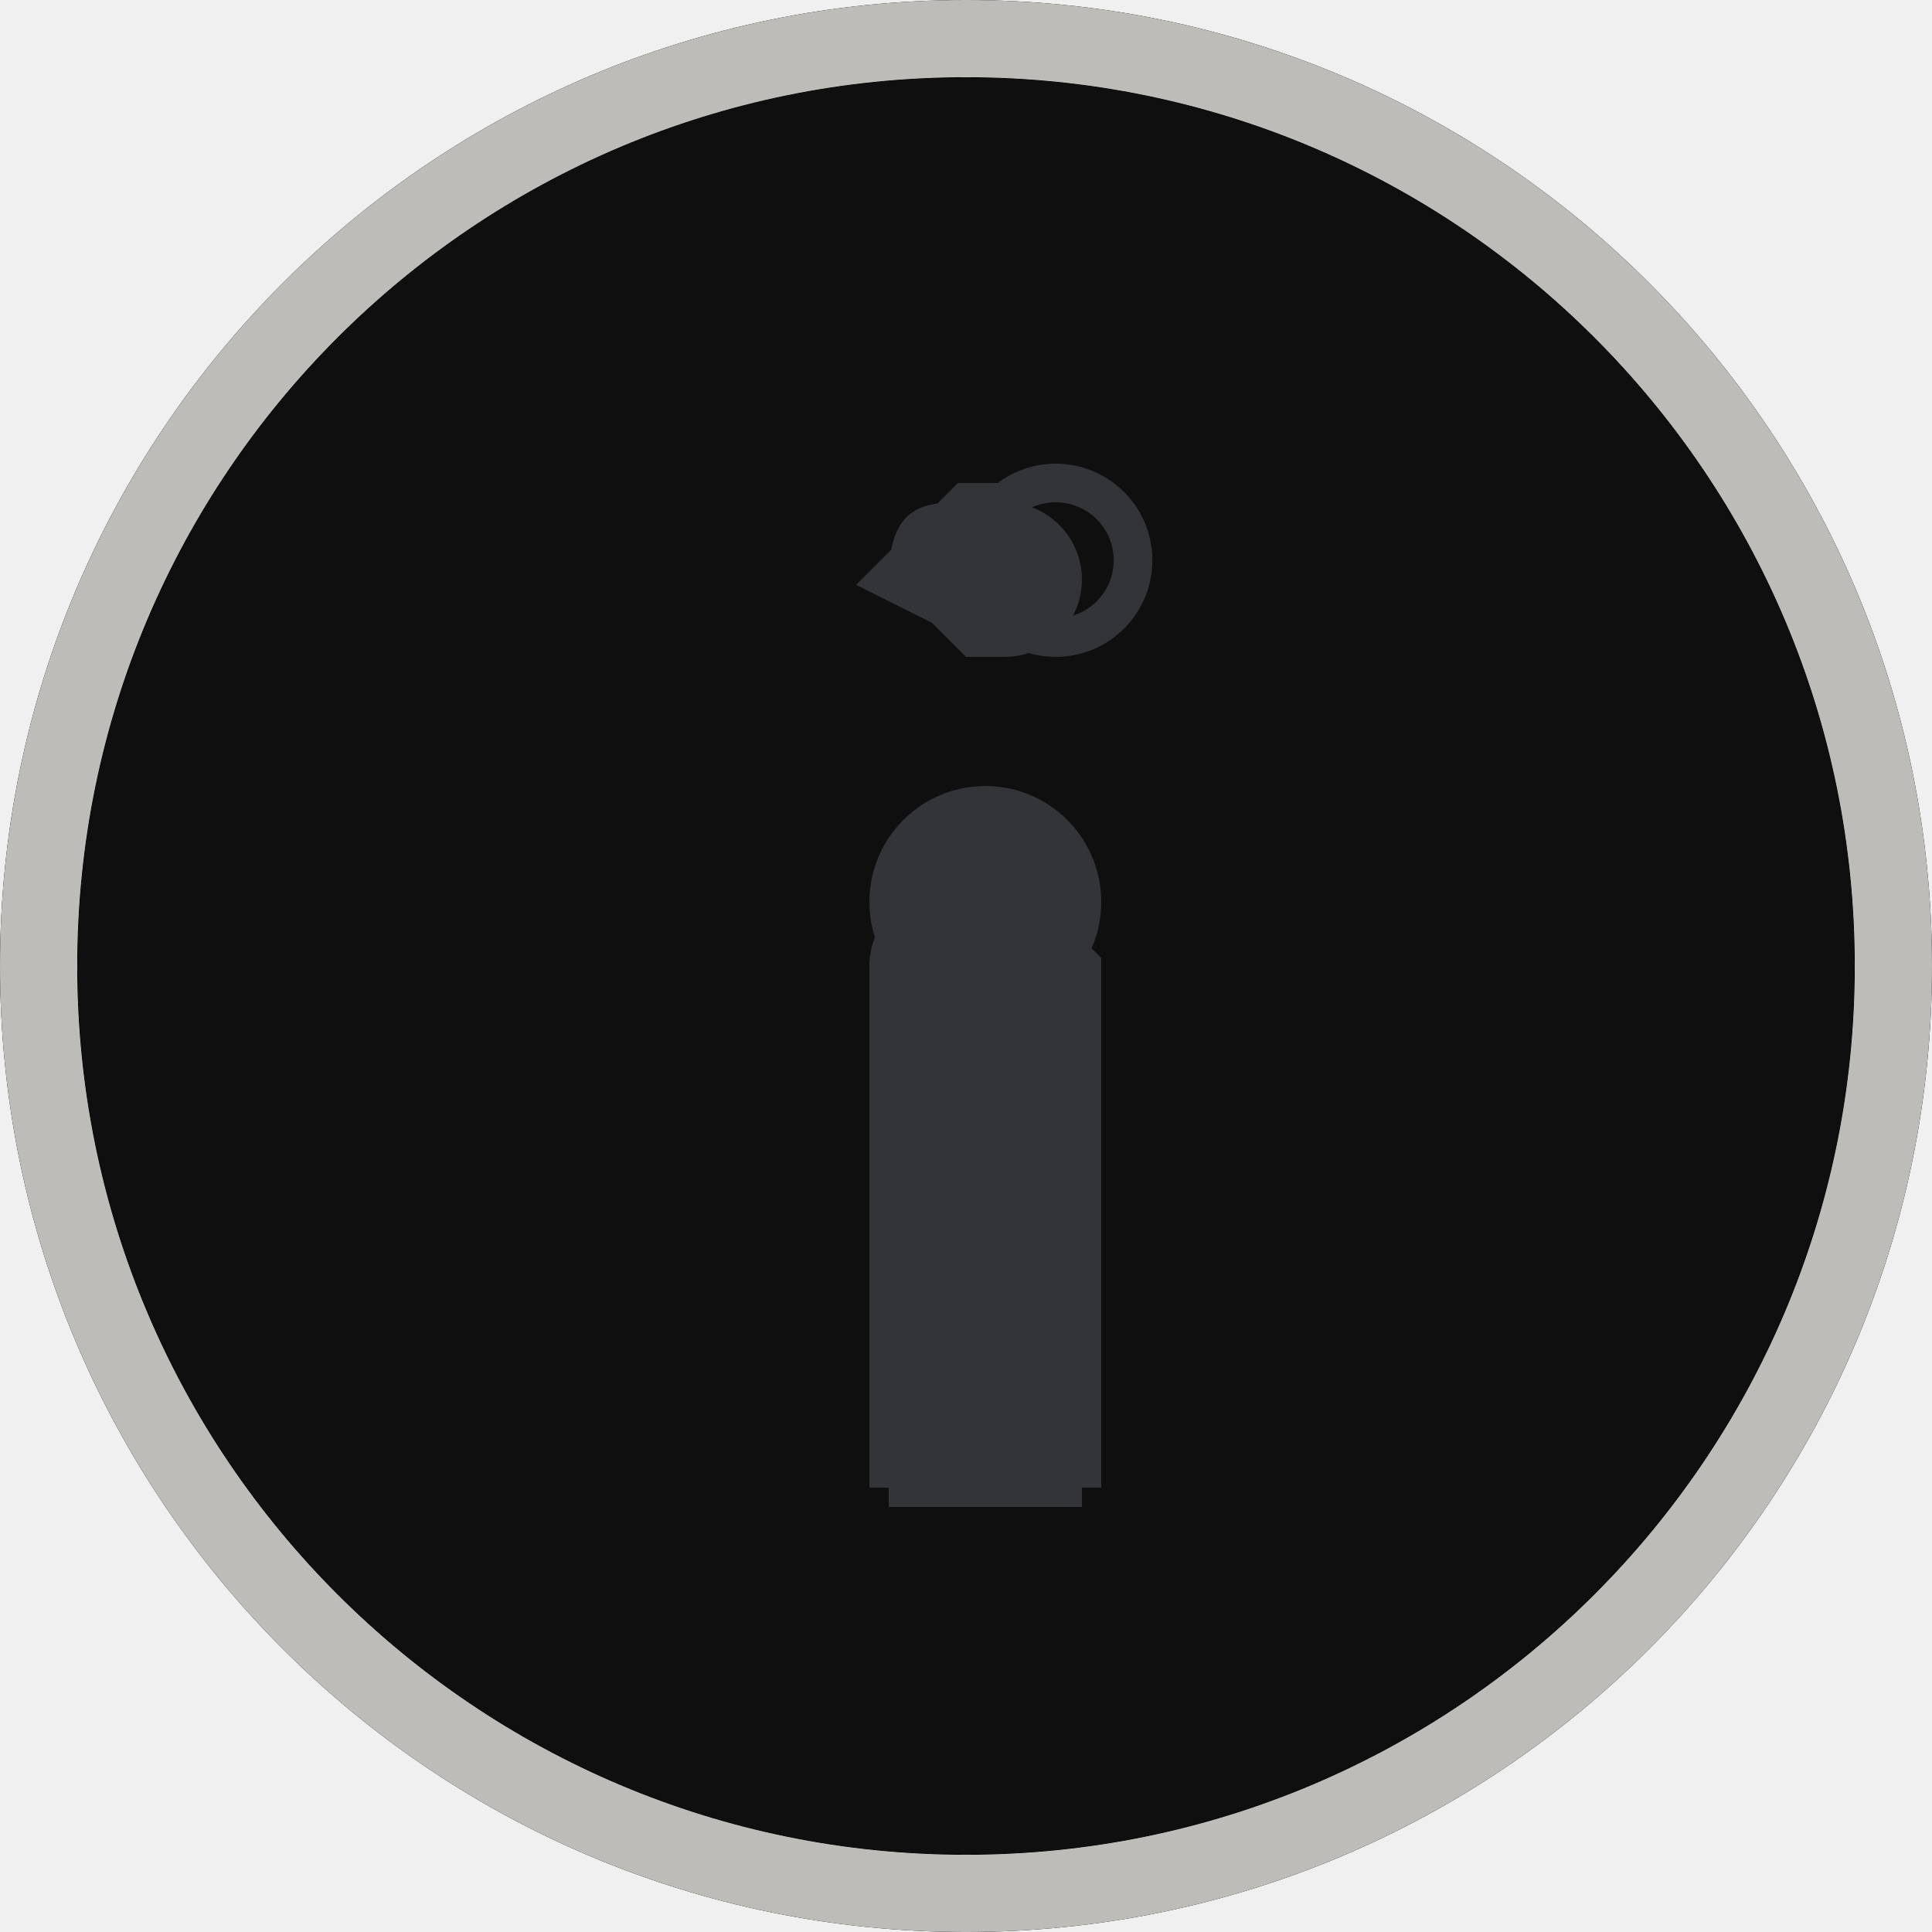
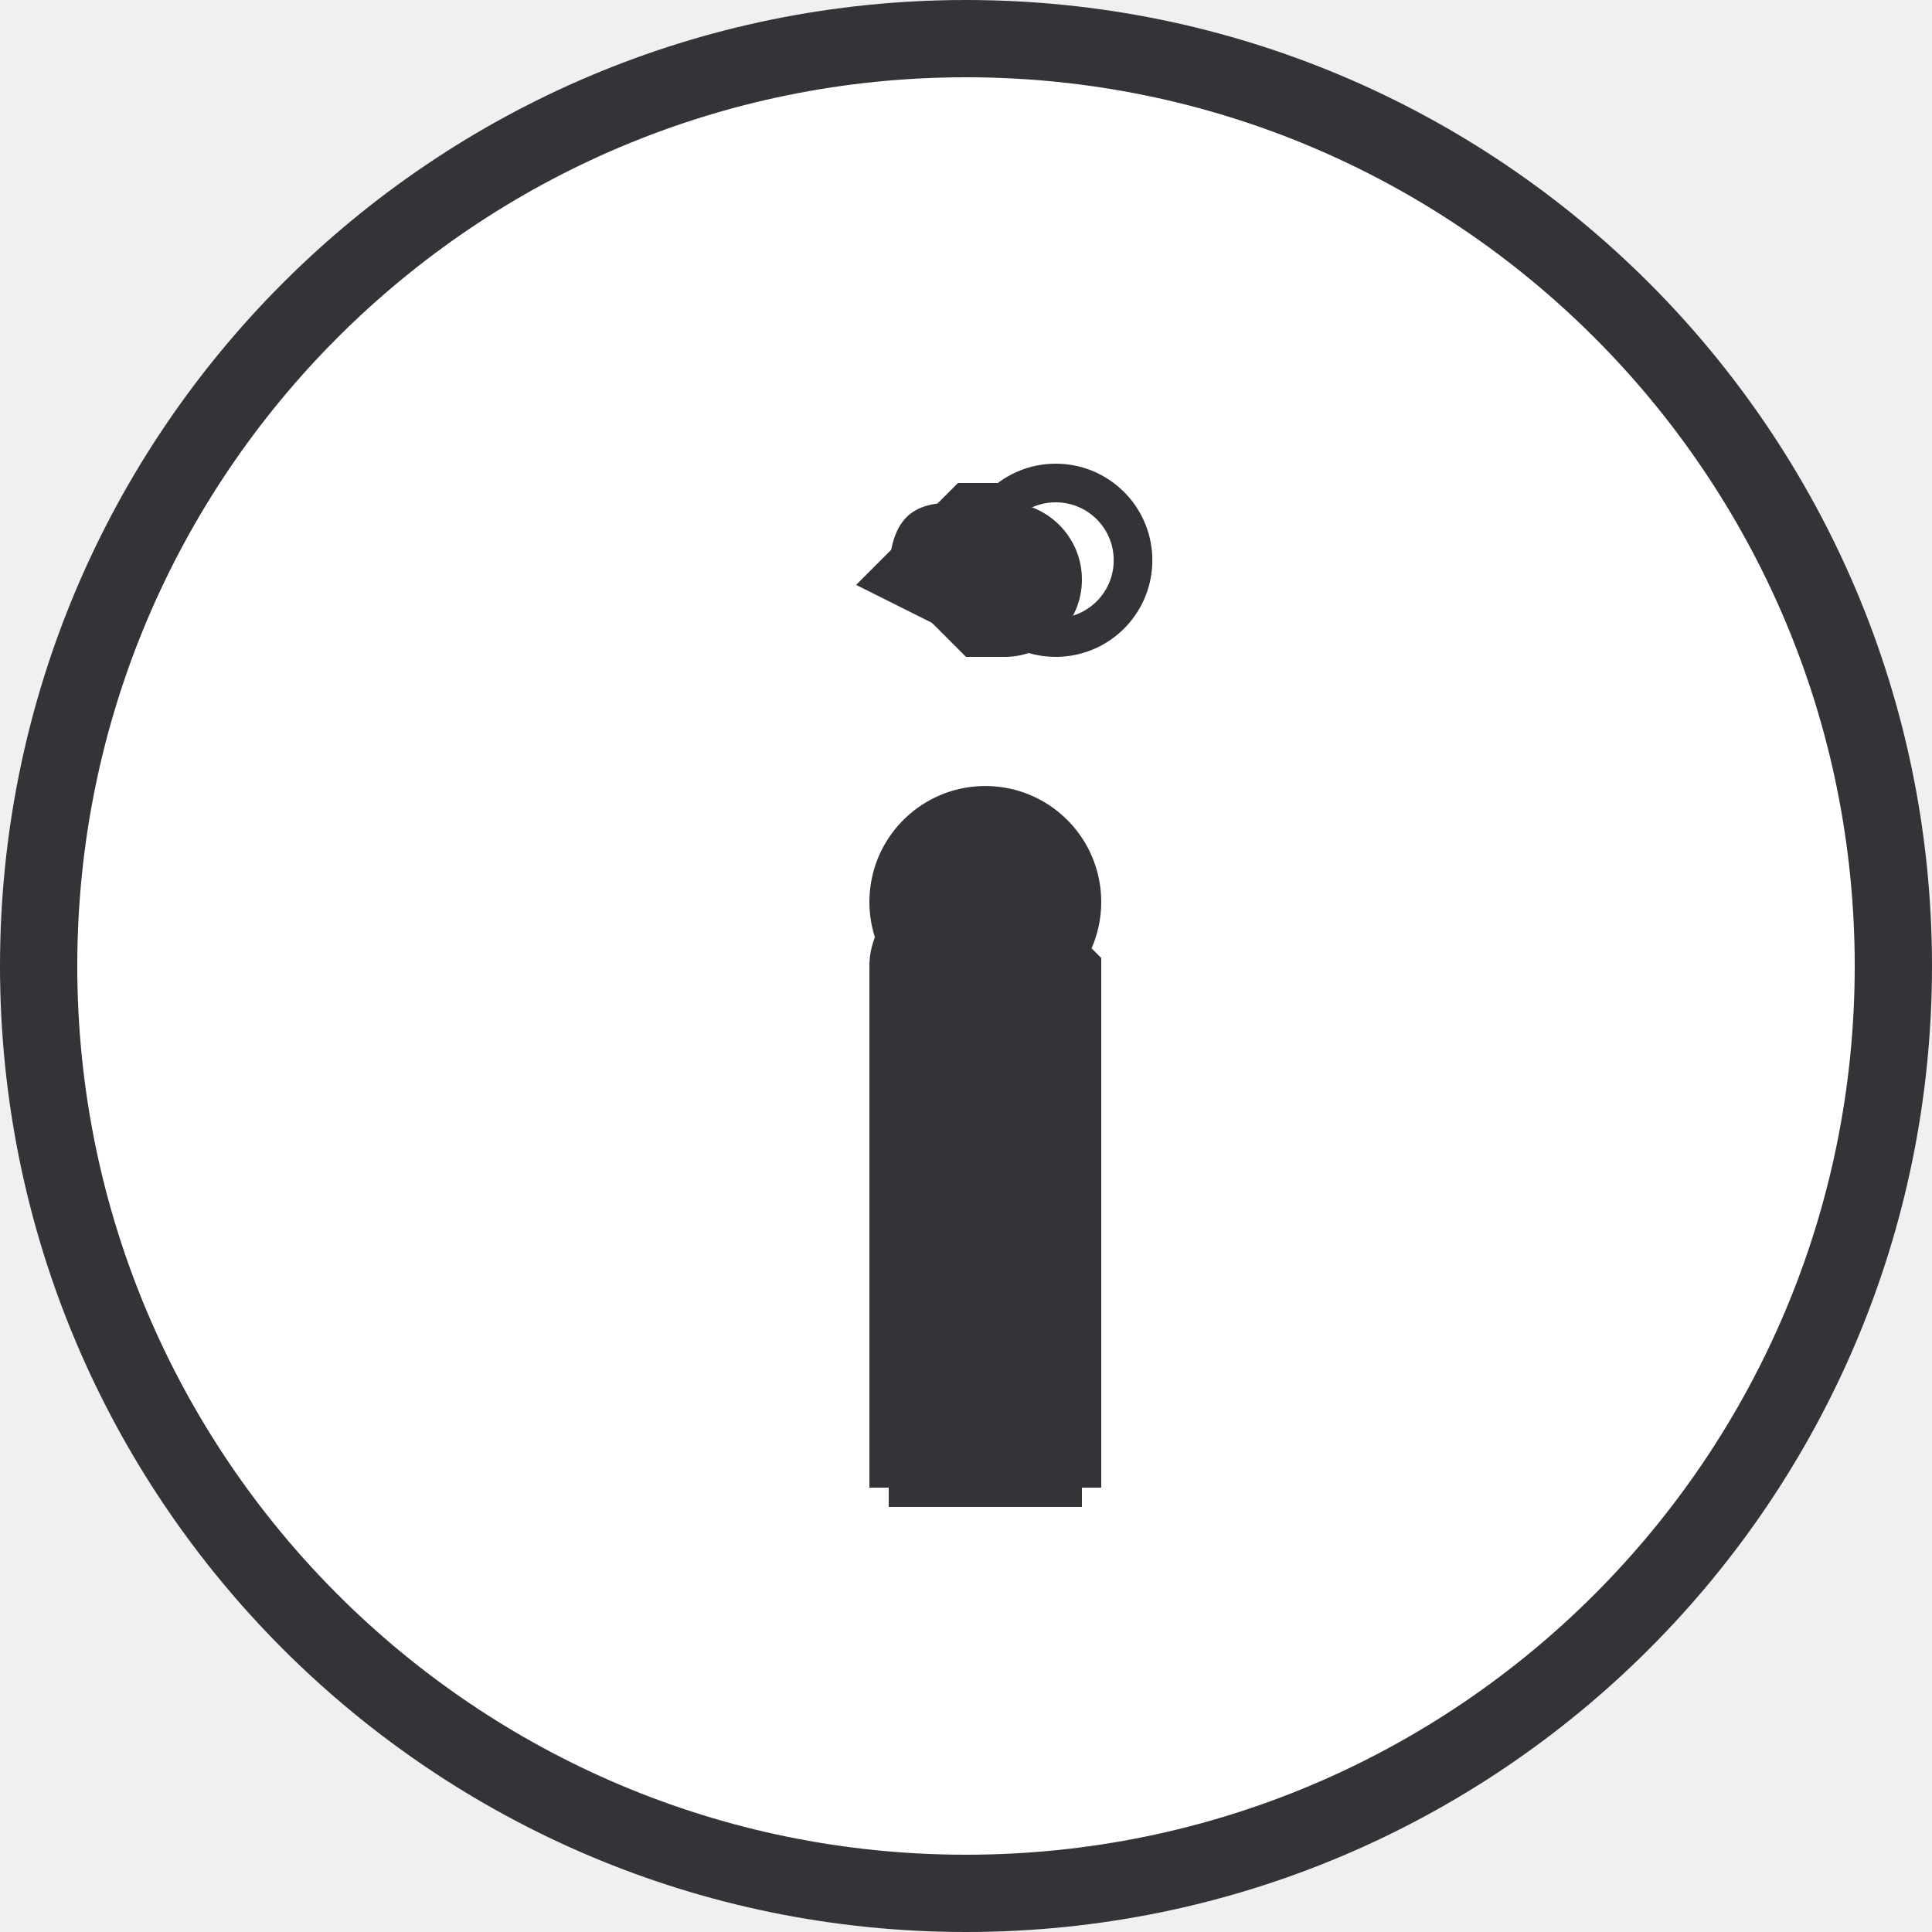
<svg xmlns="http://www.w3.org/2000/svg" xmlns:xlink="http://www.w3.org/1999/xlink" width="50" height="50">
  <defs>
    <circle id="a" cx="25" cy="25" r="25" />
    <path id="b" d="M23 25a3 3 0 1 1 5 0v14h-5V25zm0-10c0-2 1-2 2-2h1a2 2 0 1 1 0 4h-1l-2-2z" />
  </defs>
  <g fill="none" fill-rule="evenodd">
-     <g style="mix-blend-mode:difference">
-       <use fill="#FFF" style="mix-blend-mode:difference" xlink:href="#a" />
+     <g>
+       <use fill="#FFF" xlink:href="#a" />
      <circle cx="25" cy="25" r="24" stroke="#323437" stroke-width="2" />
    </g>
    <use fill="#323437" xlink:href="#b" />
    <path stroke="#323437" d="M23 38h5V25l-2-2c-2 0-3 1-3 2v13zm0-23l2 1h1a2 2 0 1 0 0-3h-1l-2 2z" />
  </g>
</svg>
